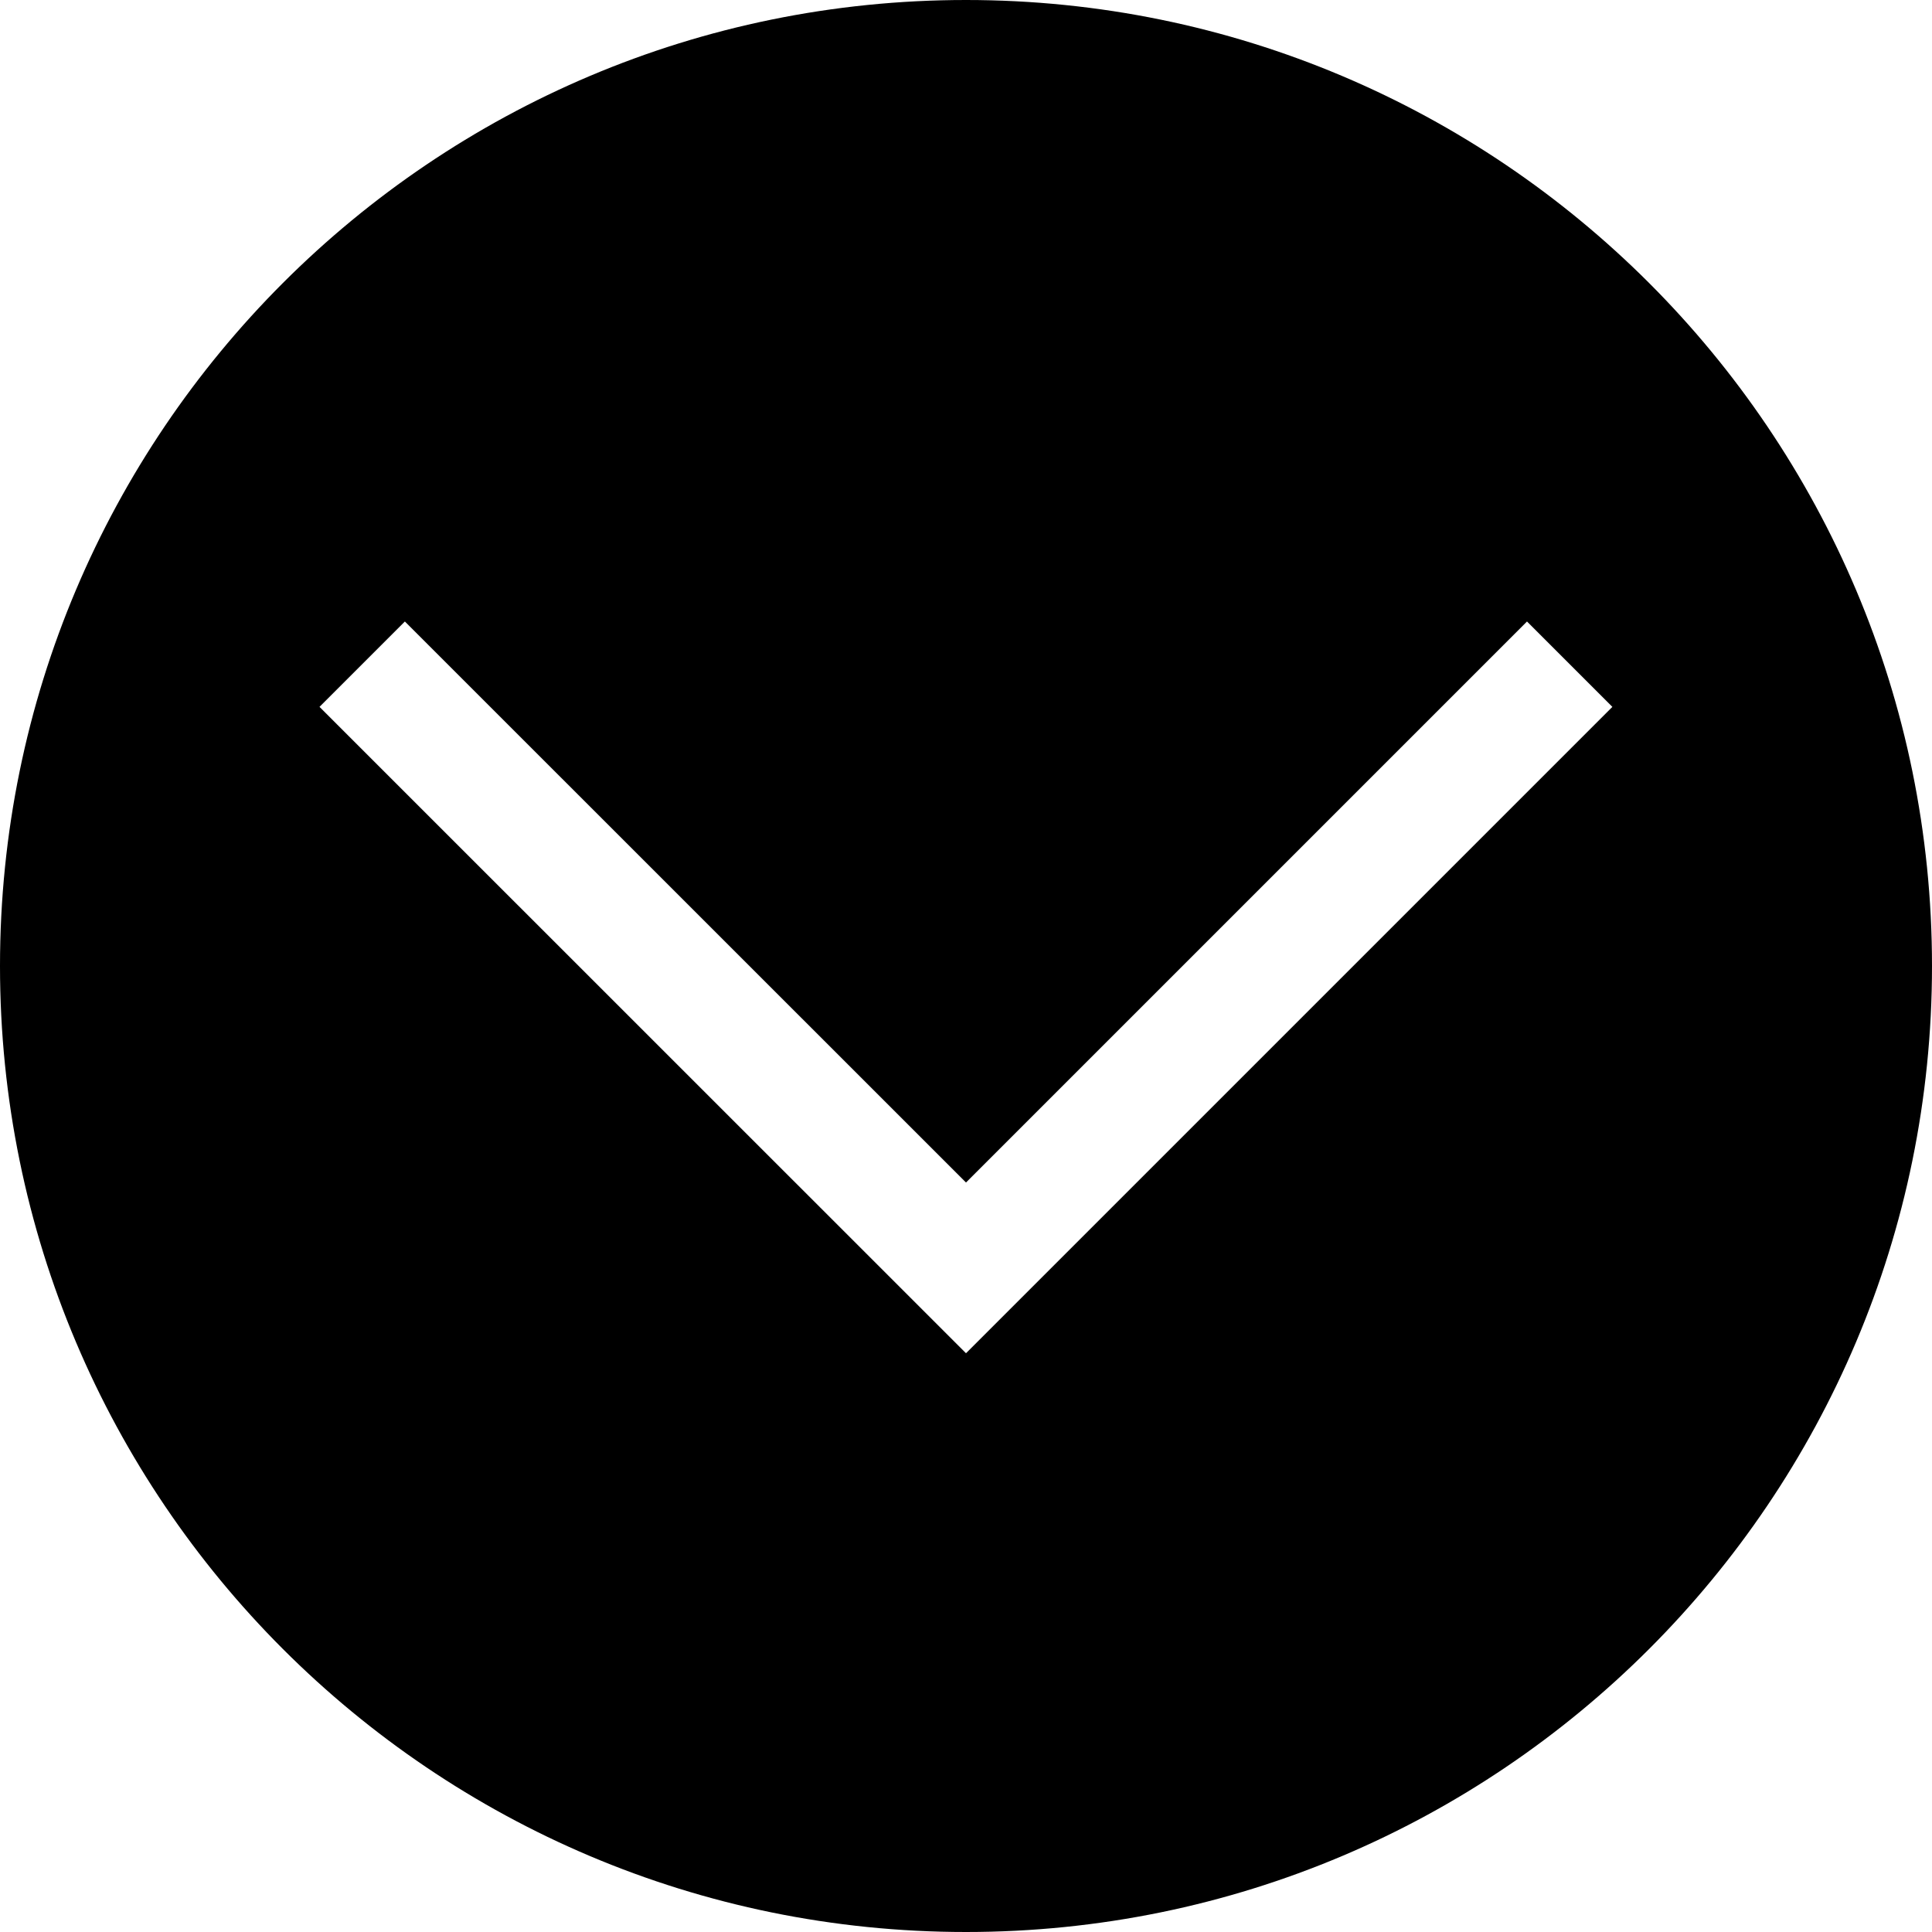
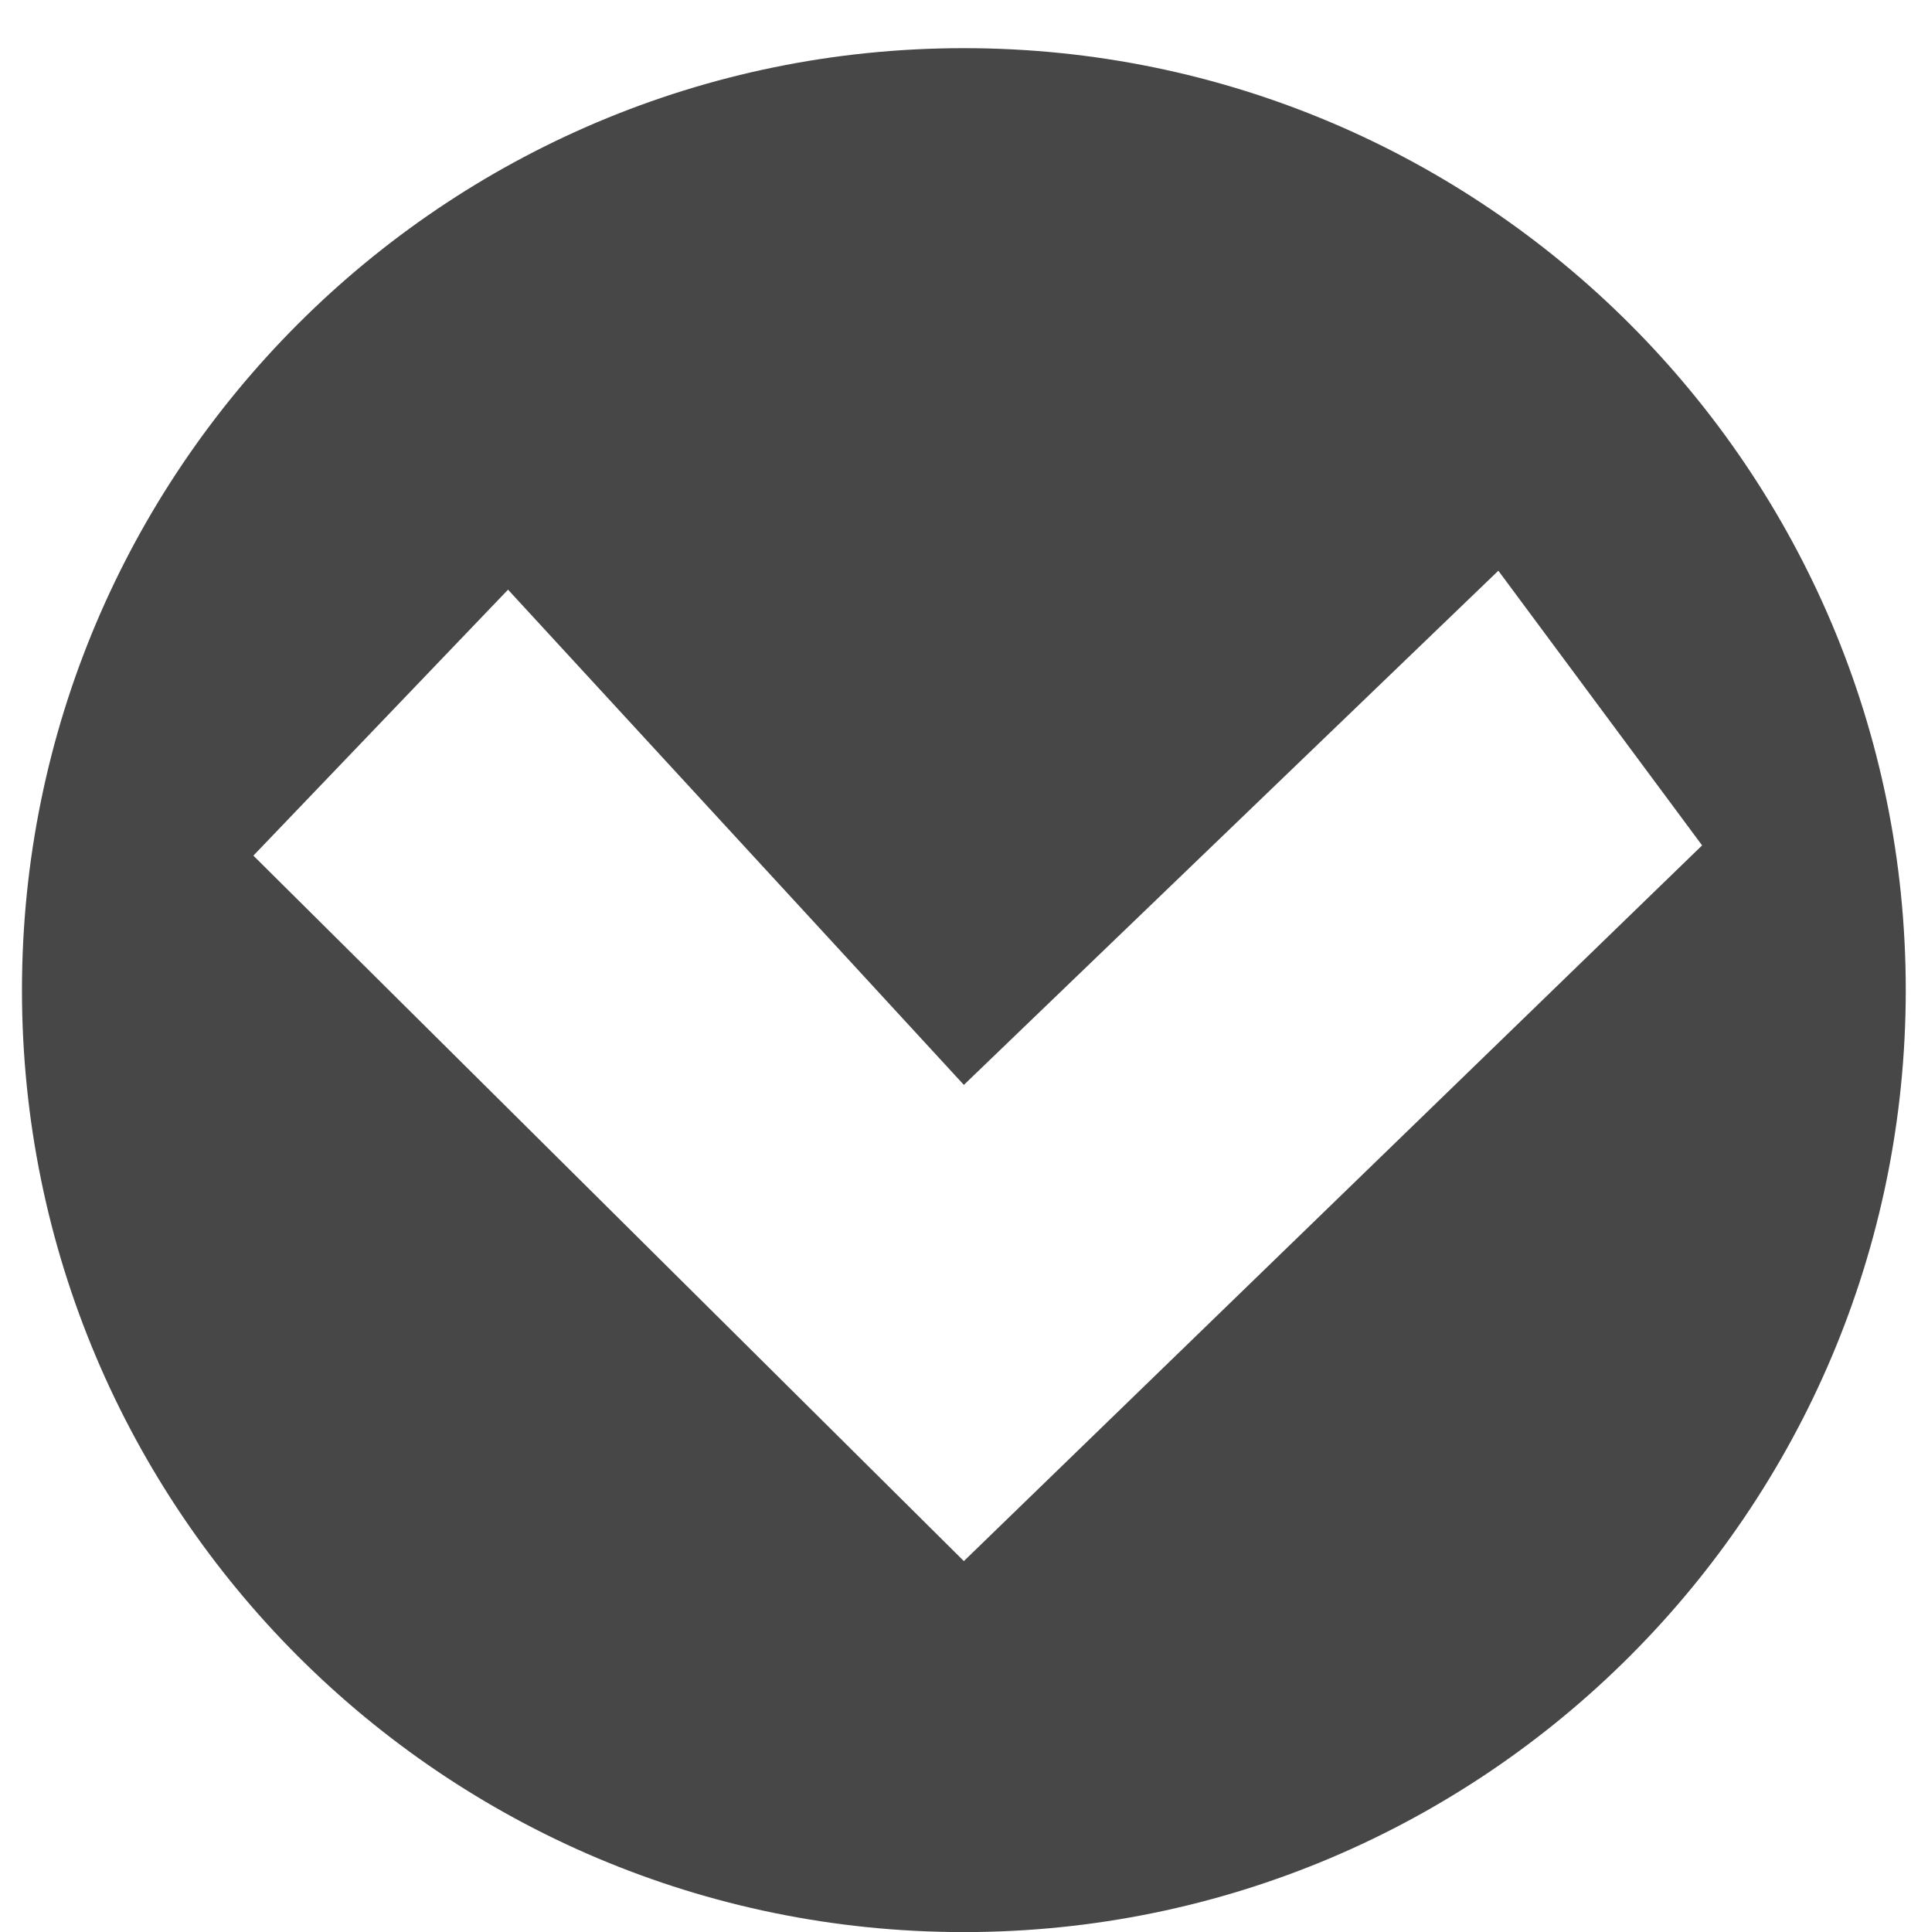
- <svg xmlns="http://www.w3.org/2000/svg" id="Layer_1_1_" style="enable-background:new 0 0 16 16;" version="1.1" viewBox="0 0 16 16" xml:space="preserve">
-   <path d="M8,0C3.582,0,0,3.582,0,8s3.582,8,8,8s8-3.582,8-8S12.418,0,8,0z M8,11.207L2.646,5.854l0.707-0.707L8,9.793l4.646-4.646  l0.707,0.707L8,11.207z" />
+ <svg xmlns="http://www.w3.org/2000/svg" version="1.1" id="Layer_1_1_" x="0px" y="0px" width="22.375px" height="22.424px" viewBox="1 165.125 22.375 22.424" enable-background="new 1 165.125 22.375 22.424" xml:space="preserve">
+   <path fill="#474747" d="M12.188,165.684c-6.038,0-10.933,4.896-10.933,10.933s4.895,10.933,10.933,10.933  c6.037,0,10.933-4.896,10.933-10.933S18.225,165.684,12.188,165.684z M12.188,183.244l-8.247-8.188l2.956-3.087l5.291,5.748  l6.204-5.968l2.365,3.188L12.188,183.244z" />
</svg>
